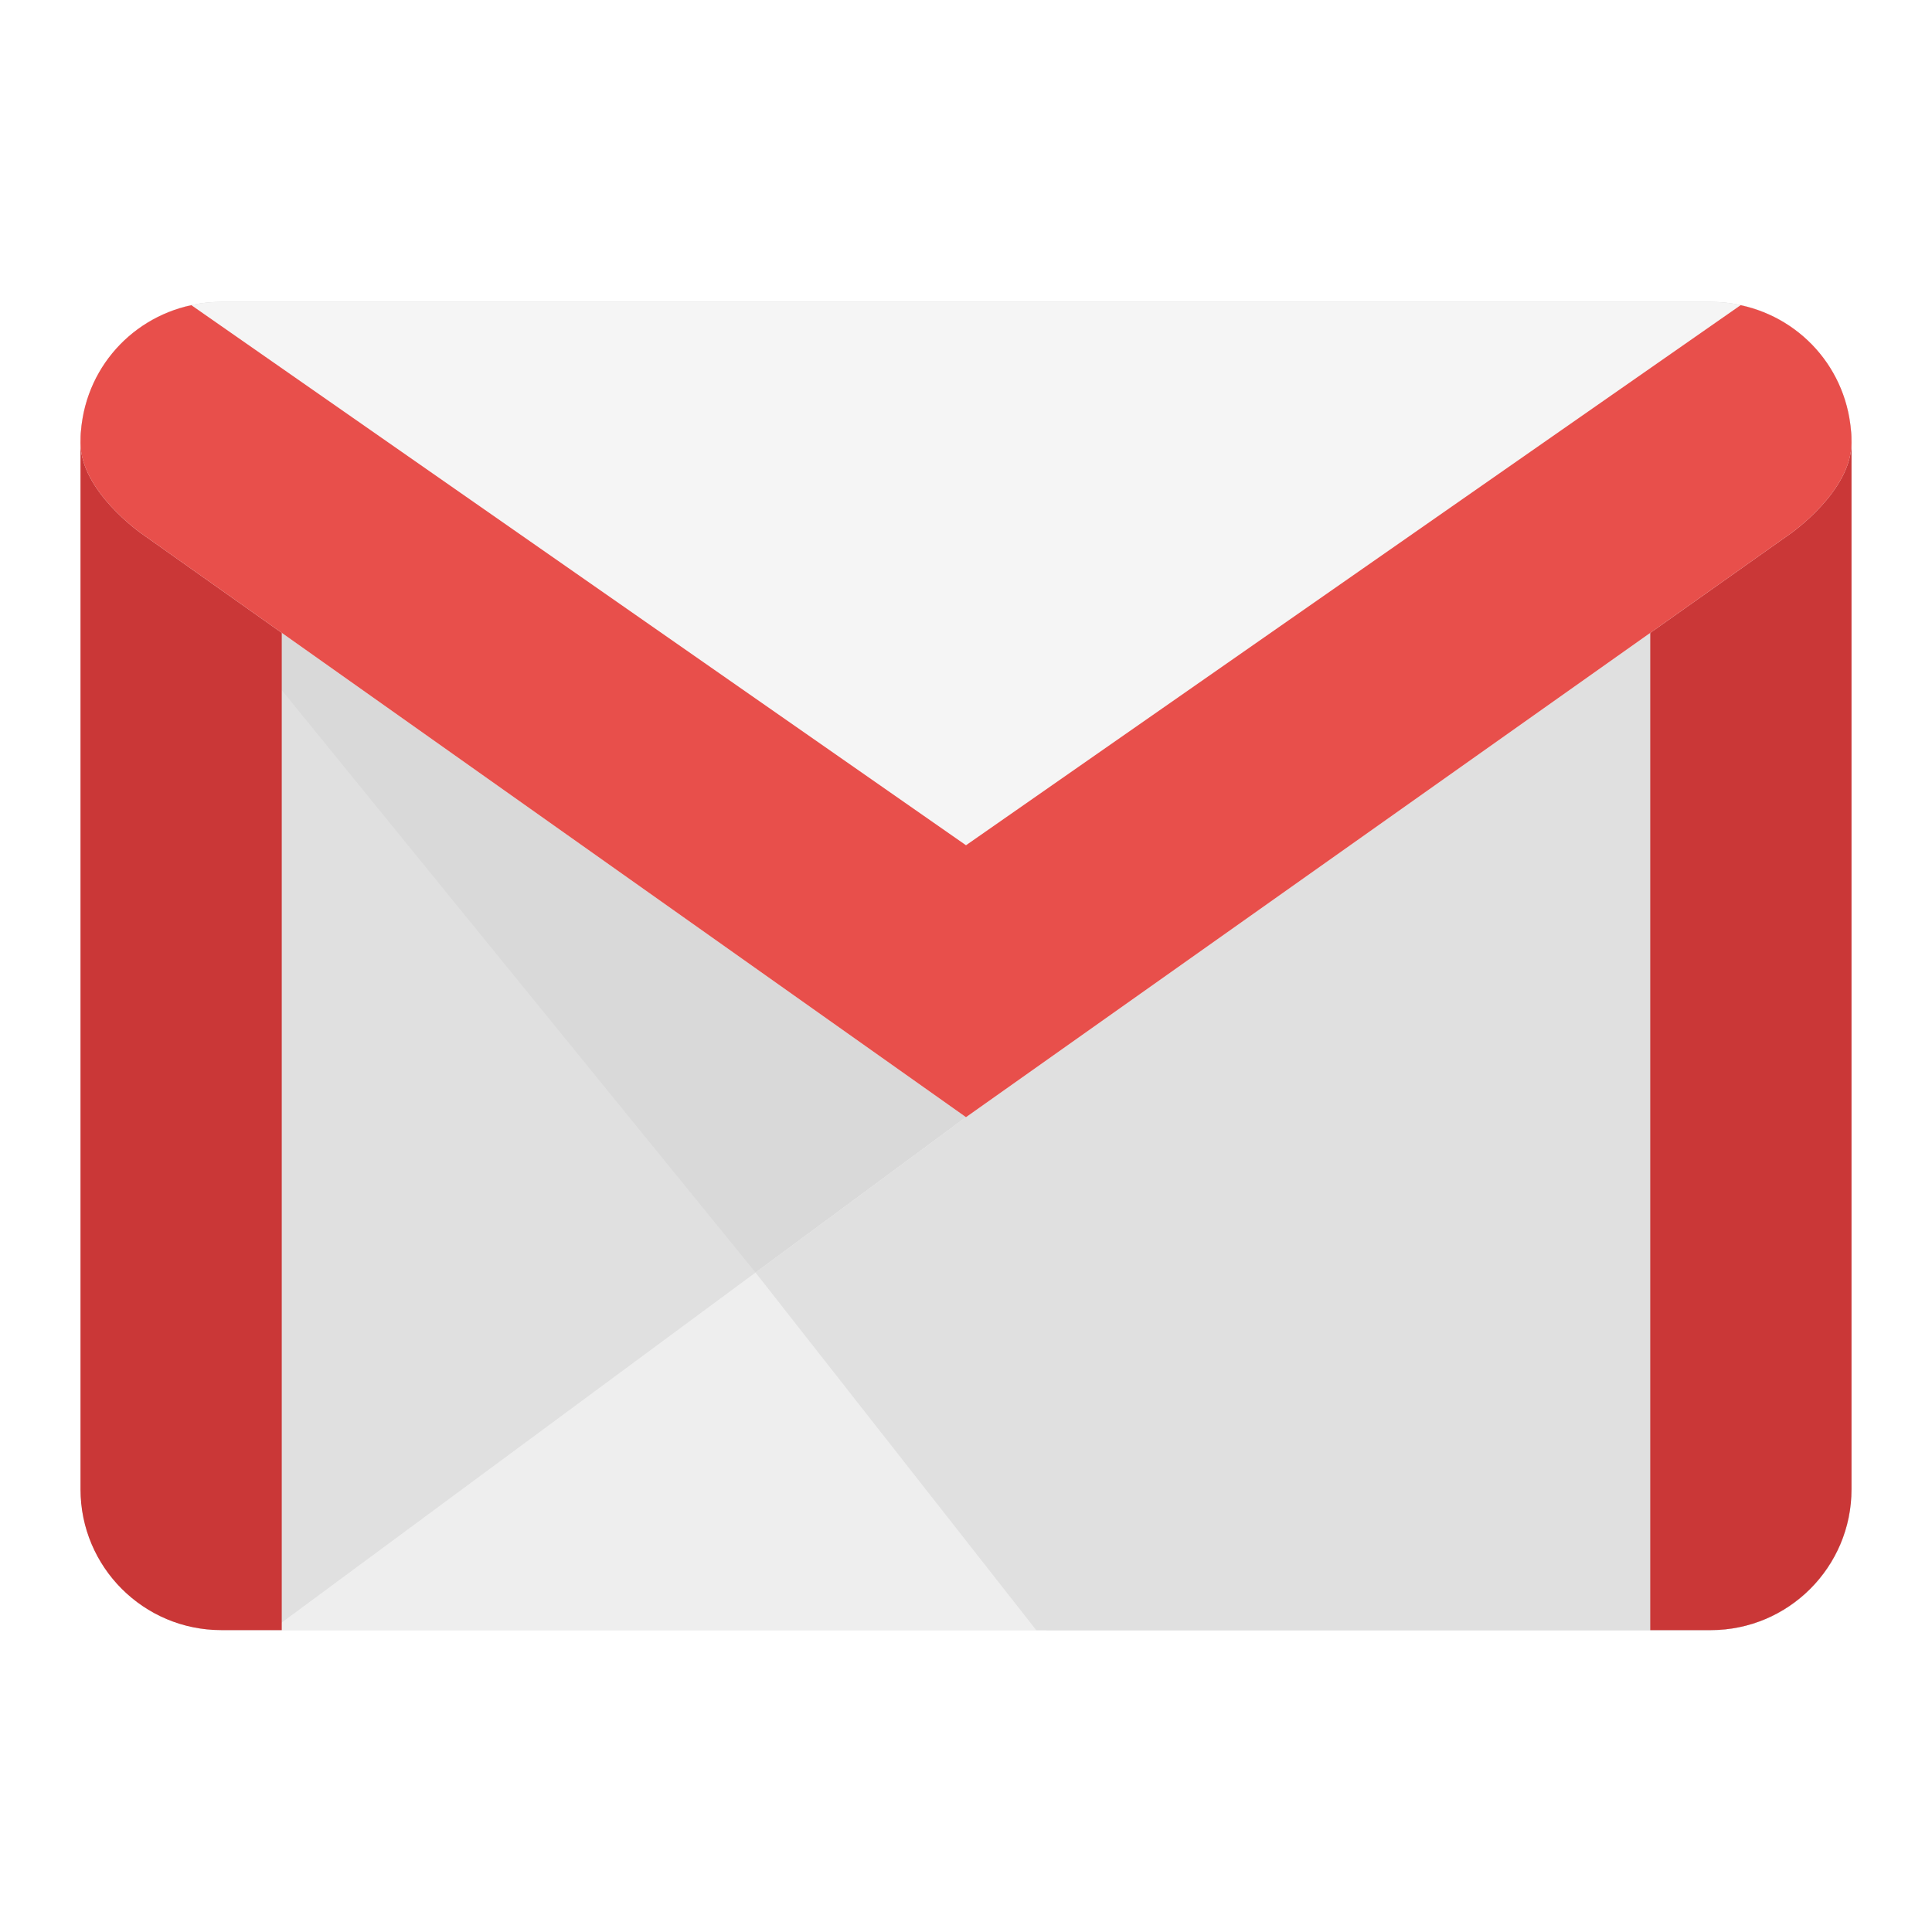
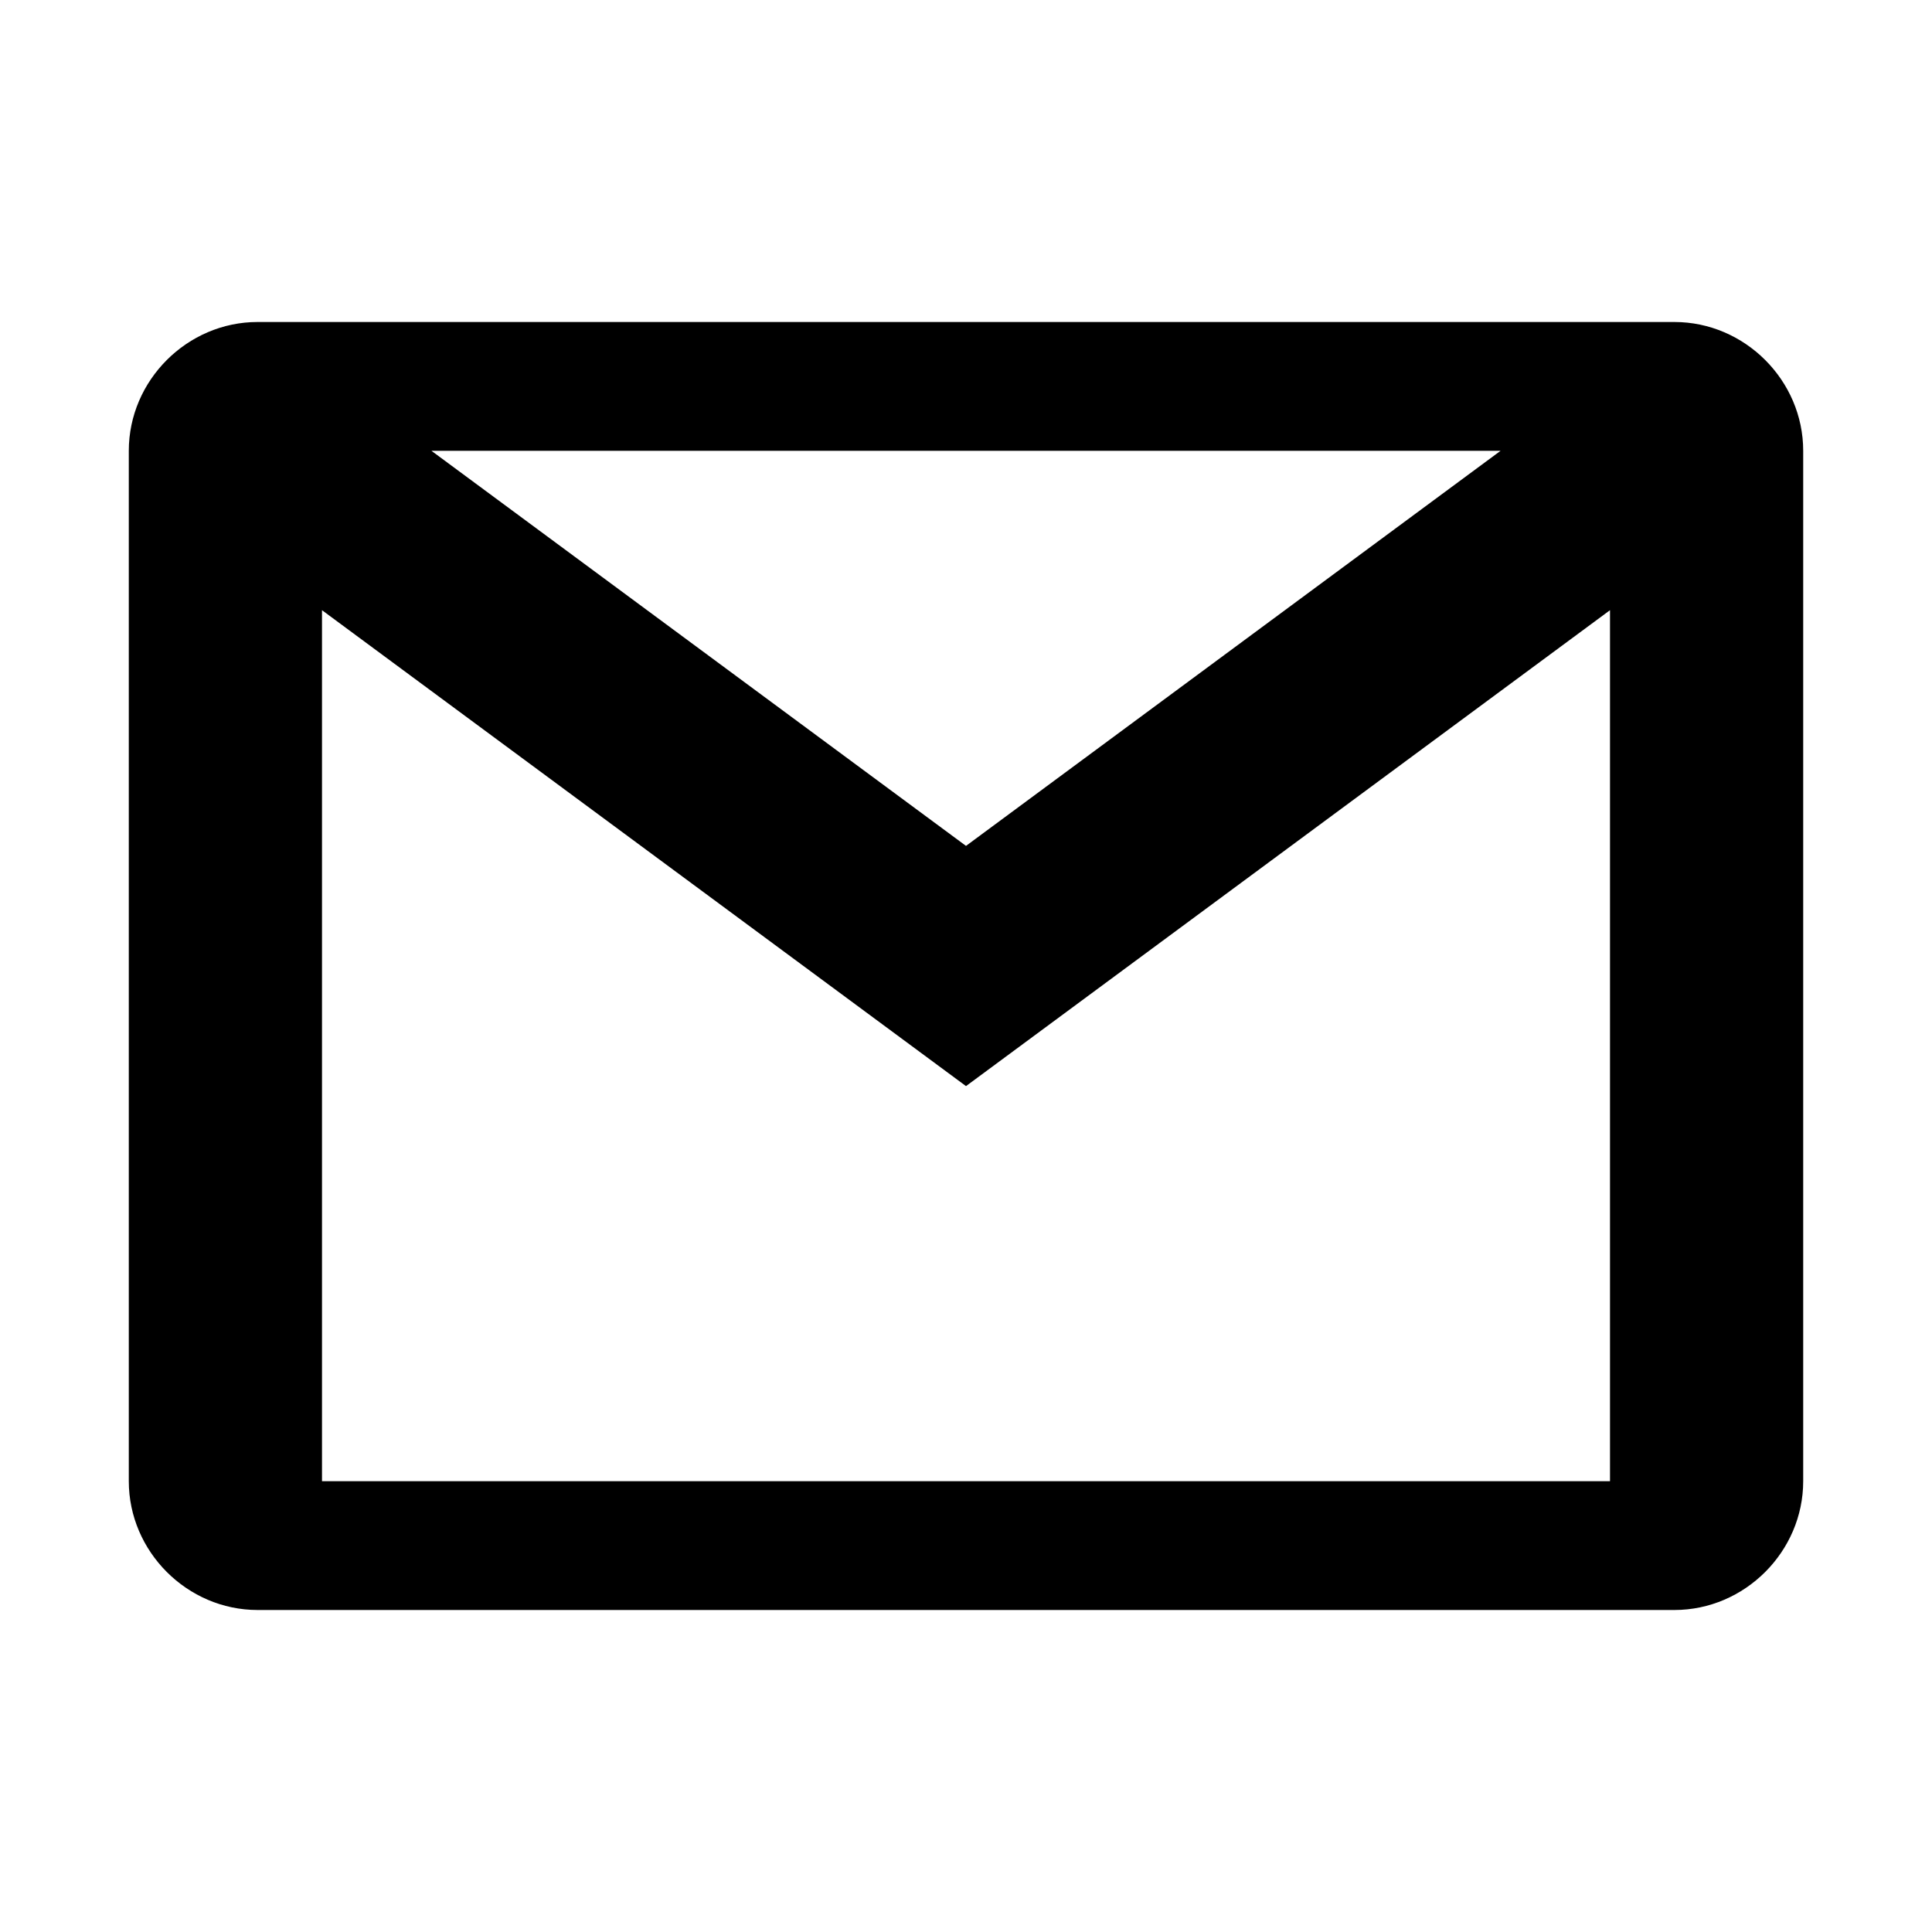
- <svg xmlns="http://www.w3.org/2000/svg" viewBox="0 0 48 48" width="144px" height="144px">
-   <path fill="#e0e0e0" d="M5.5,40.5h37c1.933,0,3.5-1.567,3.5-3.5V11c0-1.933-1.567-3.5-3.5-3.5h-37C3.567,7.5,2,9.067,2,11v26C2,38.933,3.567,40.5,5.5,40.5z" />
-   <path fill="#d9d9d9" d="M26,40.5h16.5c1.933,0,3.5-1.567,3.5-3.5V11c0-1.933-1.567-3.5-3.5-3.5h-37C3.567,7.5,2,9.067,2,11L26,40.5z" />
-   <path fill="#eee" d="M6.745,40.5H42.5c1.933,0,3.5-1.567,3.5-3.5V11.5L6.745,40.5z" />
-   <path fill="#e0e0e0" d="M25.745,40.5H42.5c1.933,0,3.5-1.567,3.5-3.5V11.5L18.771,31.616L25.745,40.5z" />
-   <path fill="#ca3737" d="M42.5,9.5h-37C3.567,9.5,2,9.067,2,11v26c0,1.933,1.567,3.5,3.5,3.5H7V12h34v28.5h1.5c1.933,0,3.5-1.567,3.5-3.5V11C46,9.067,44.433,9.5,42.5,9.5z" />
-   <path fill="#f5f5f5" d="M42.5,7.5H24H5.5C3.567,7.5,2,9.036,2,11c0,1.206,1.518,2.258,1.518,2.258L24,27.756l20.482-14.497c0,0,1.518-1.053,1.518-2.258C46,9.036,44.433,7.5,42.5,7.5z" />
-   <path fill="#e84f4b" d="M43.246,7.582L24,21L4.754,7.582C3.18,7.919,2,9.297,2,11c0,1.206,1.518,2.258,1.518,2.258L24,27.756l20.482-14.497c0,0,1.518-1.053,1.518-2.258C46,9.297,44.82,7.919,43.246,7.582z" />
+ <svg xmlns="http://www.w3.org/2000/svg" viewBox="0 0 30 30" width="30px" height="30px">
+   <path d="M 4 5 C 2.907 5 2 5.907 2 7 L 2 23 C 2 24.093 2.907 25 4 25 L 26 25 C 27.093 25 28 24.093 28 23 L 28 7 C 28 5.907 27.093 5 26 5 L 4 5 z M 6.699 7 L 23.301 7 L 15 13.135 L 6.699 7 z M 5 9.475 L 15 16.865 L 25 9.475 L 25 23 L 5 23 L 5 9.475 z" />
</svg>
